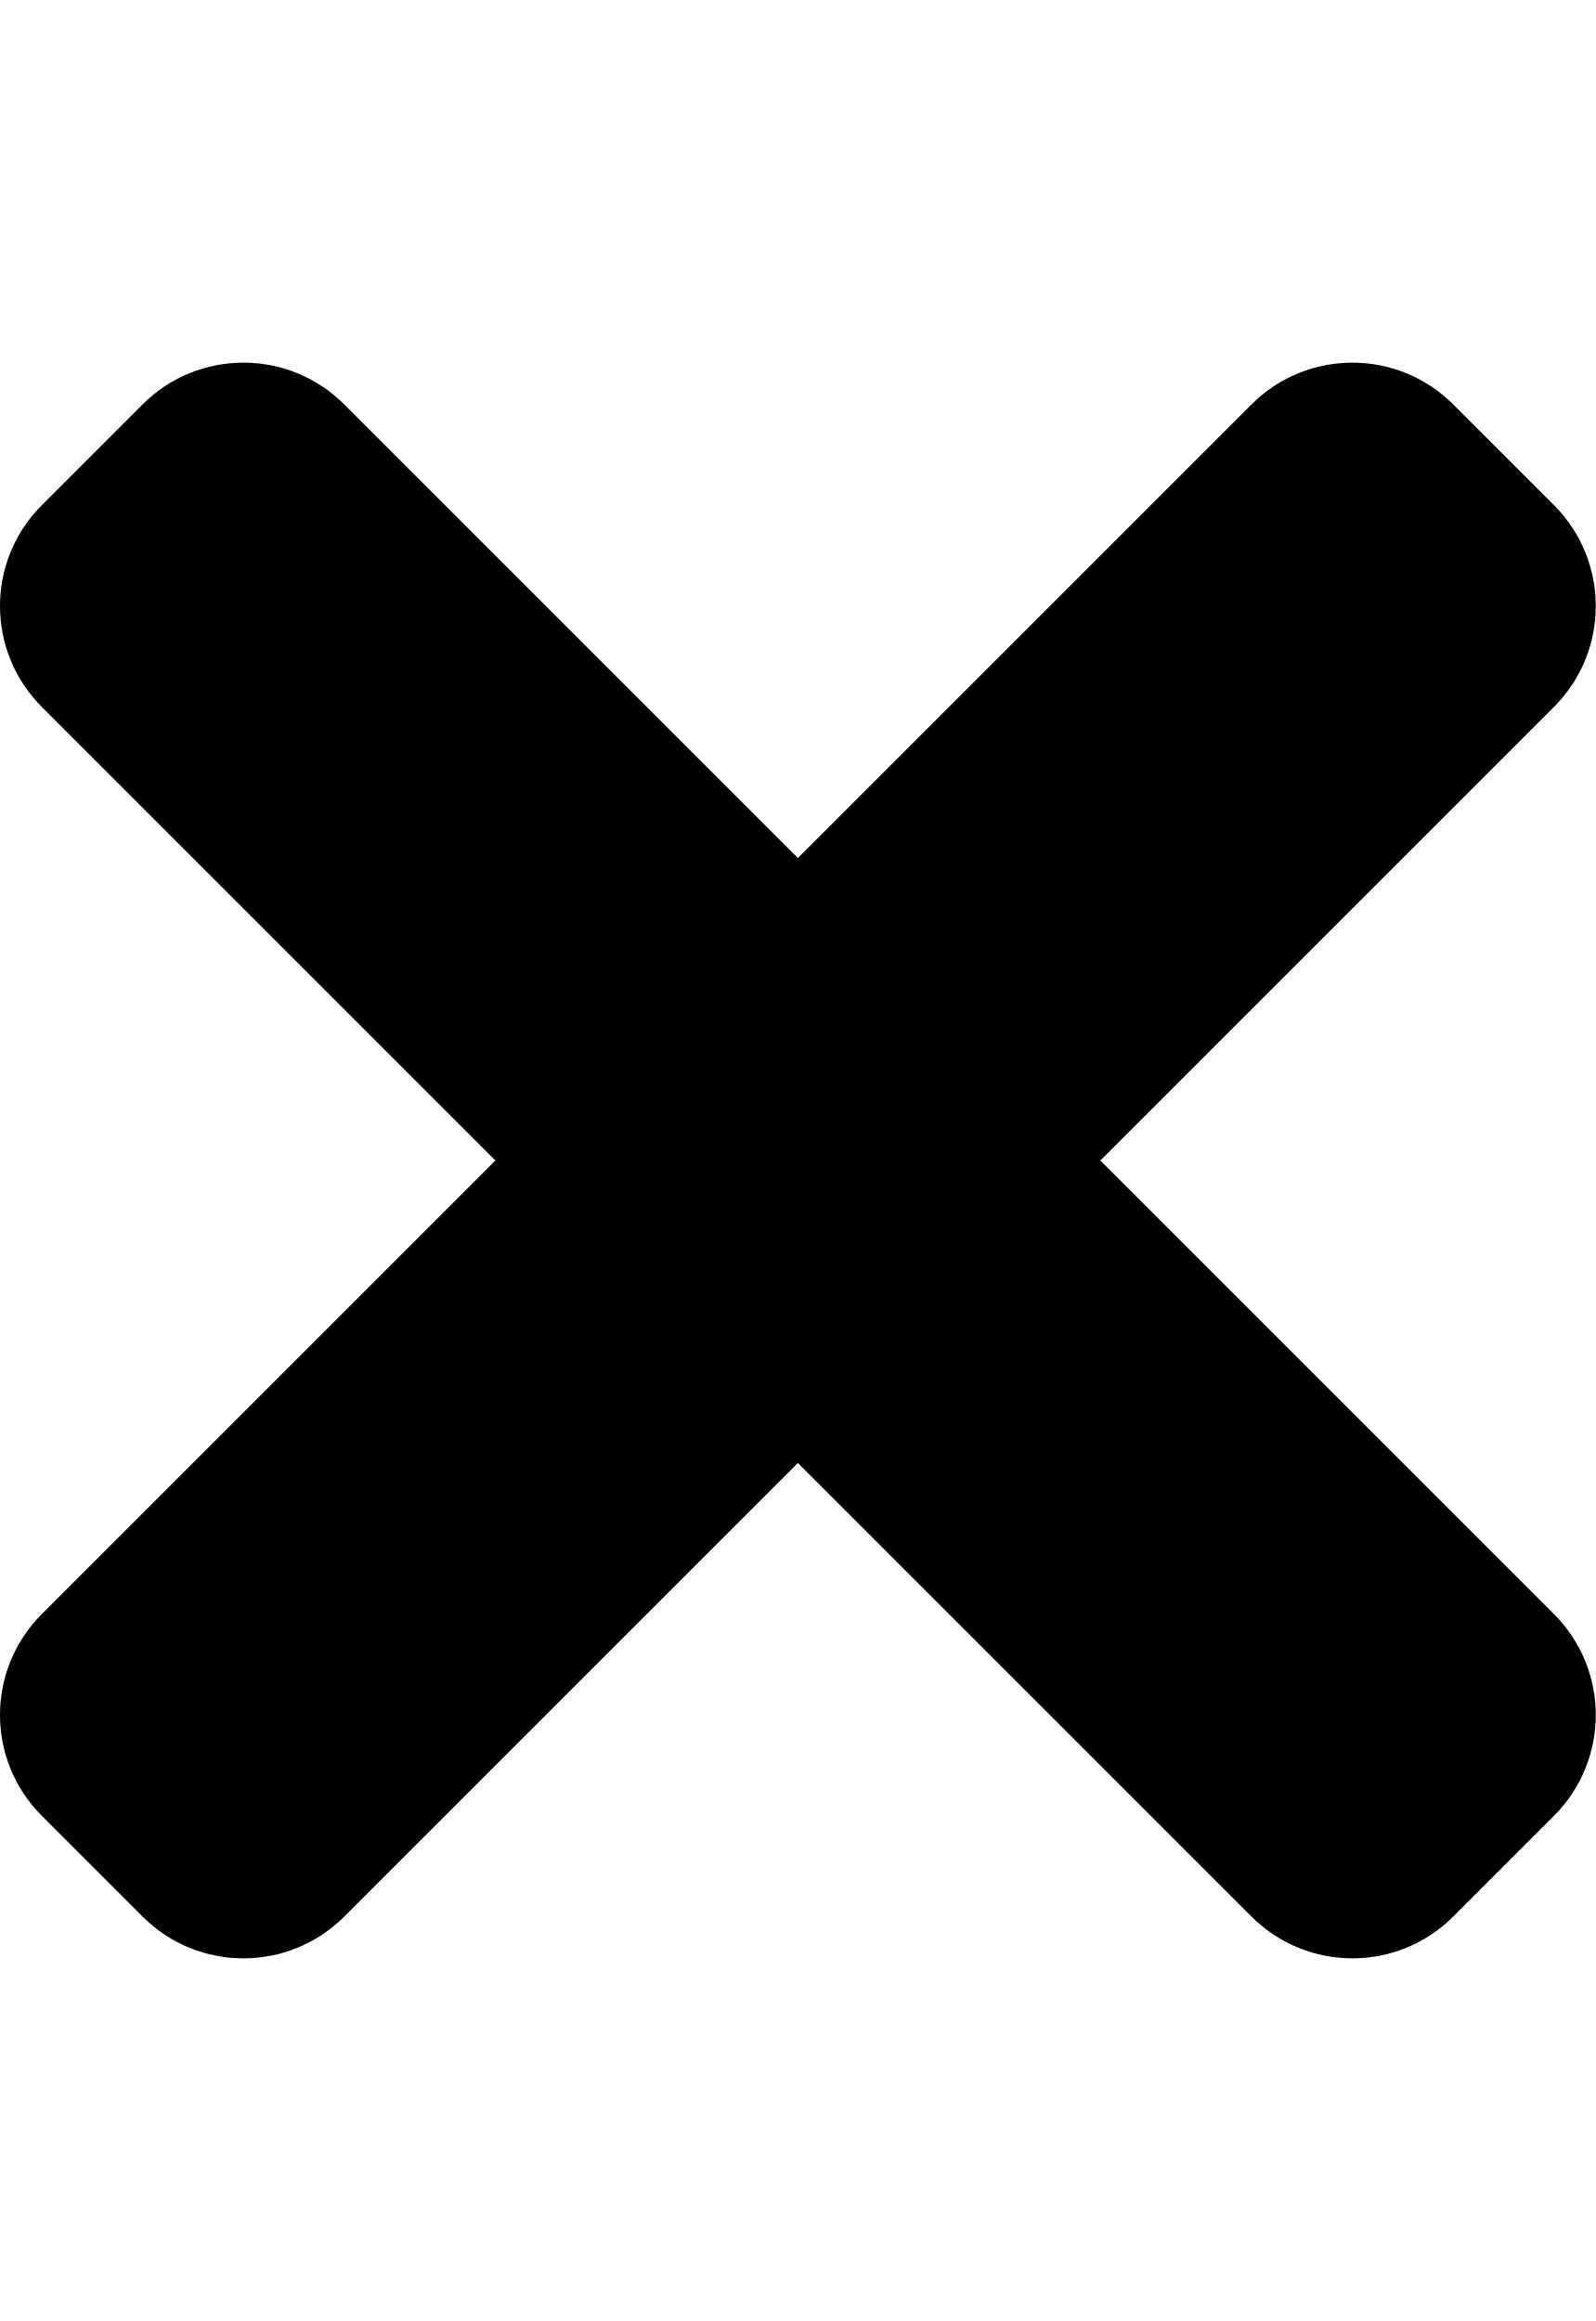
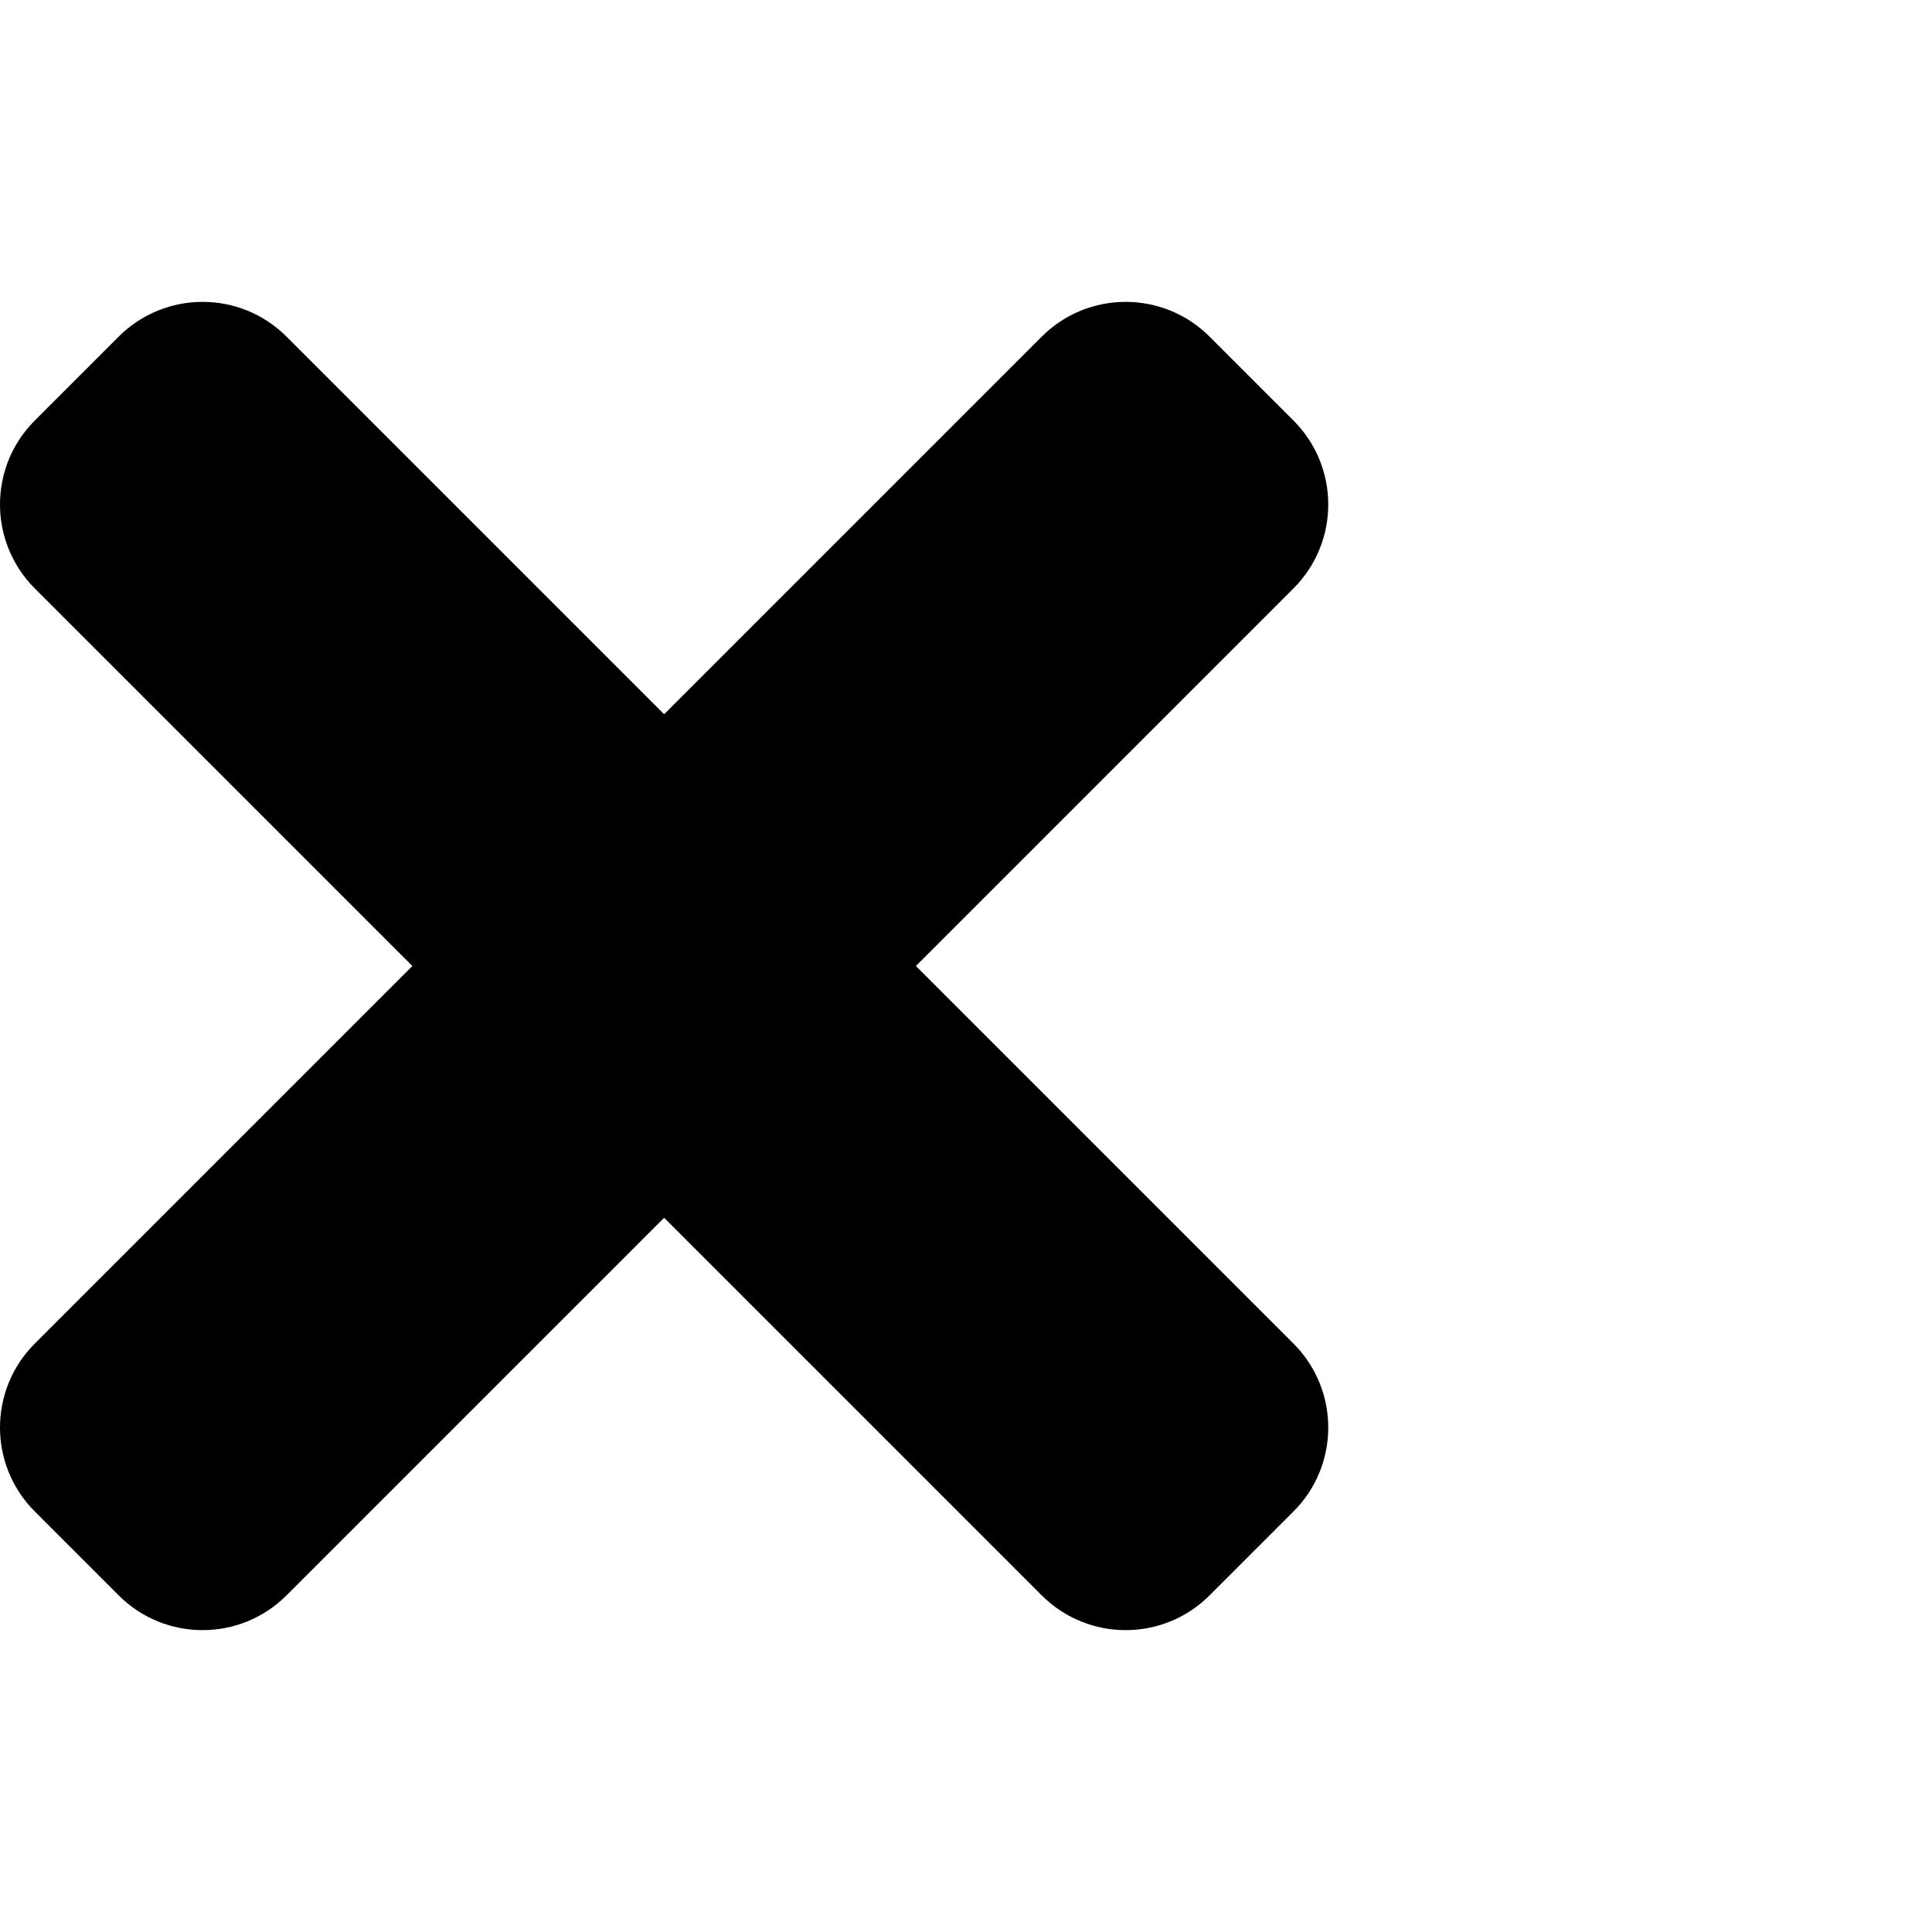
- <svg xmlns="http://www.w3.org/2000/svg" viewBox="0 0 352 512">
+ <svg xmlns="http://www.w3.org/2000/svg" viewBox="0 0 512 512">
  <path d="M242.72 256l100.07-100.07c12.28-12.28 12.28-32.19 0-44.48l-22.24-22.24c-12.28-12.28-32.19-12.28-44.48 0L176 189.28 75.93 89.21c-12.28-12.28-32.19-12.28-44.48 0L9.21 111.45c-12.28 12.28-12.28 32.19 0 44.48L109.28 256 9.21 356.07c-12.28 12.28-12.28 32.19 0 44.48l22.24 22.24c12.28 12.28 32.2 12.28 44.48 0L176 322.72l100.07 100.07c12.28 12.28 32.2 12.28 44.48 0l22.24-22.24c12.28-12.28 12.28-32.19 0-44.48L242.72 256z" />
</svg>
